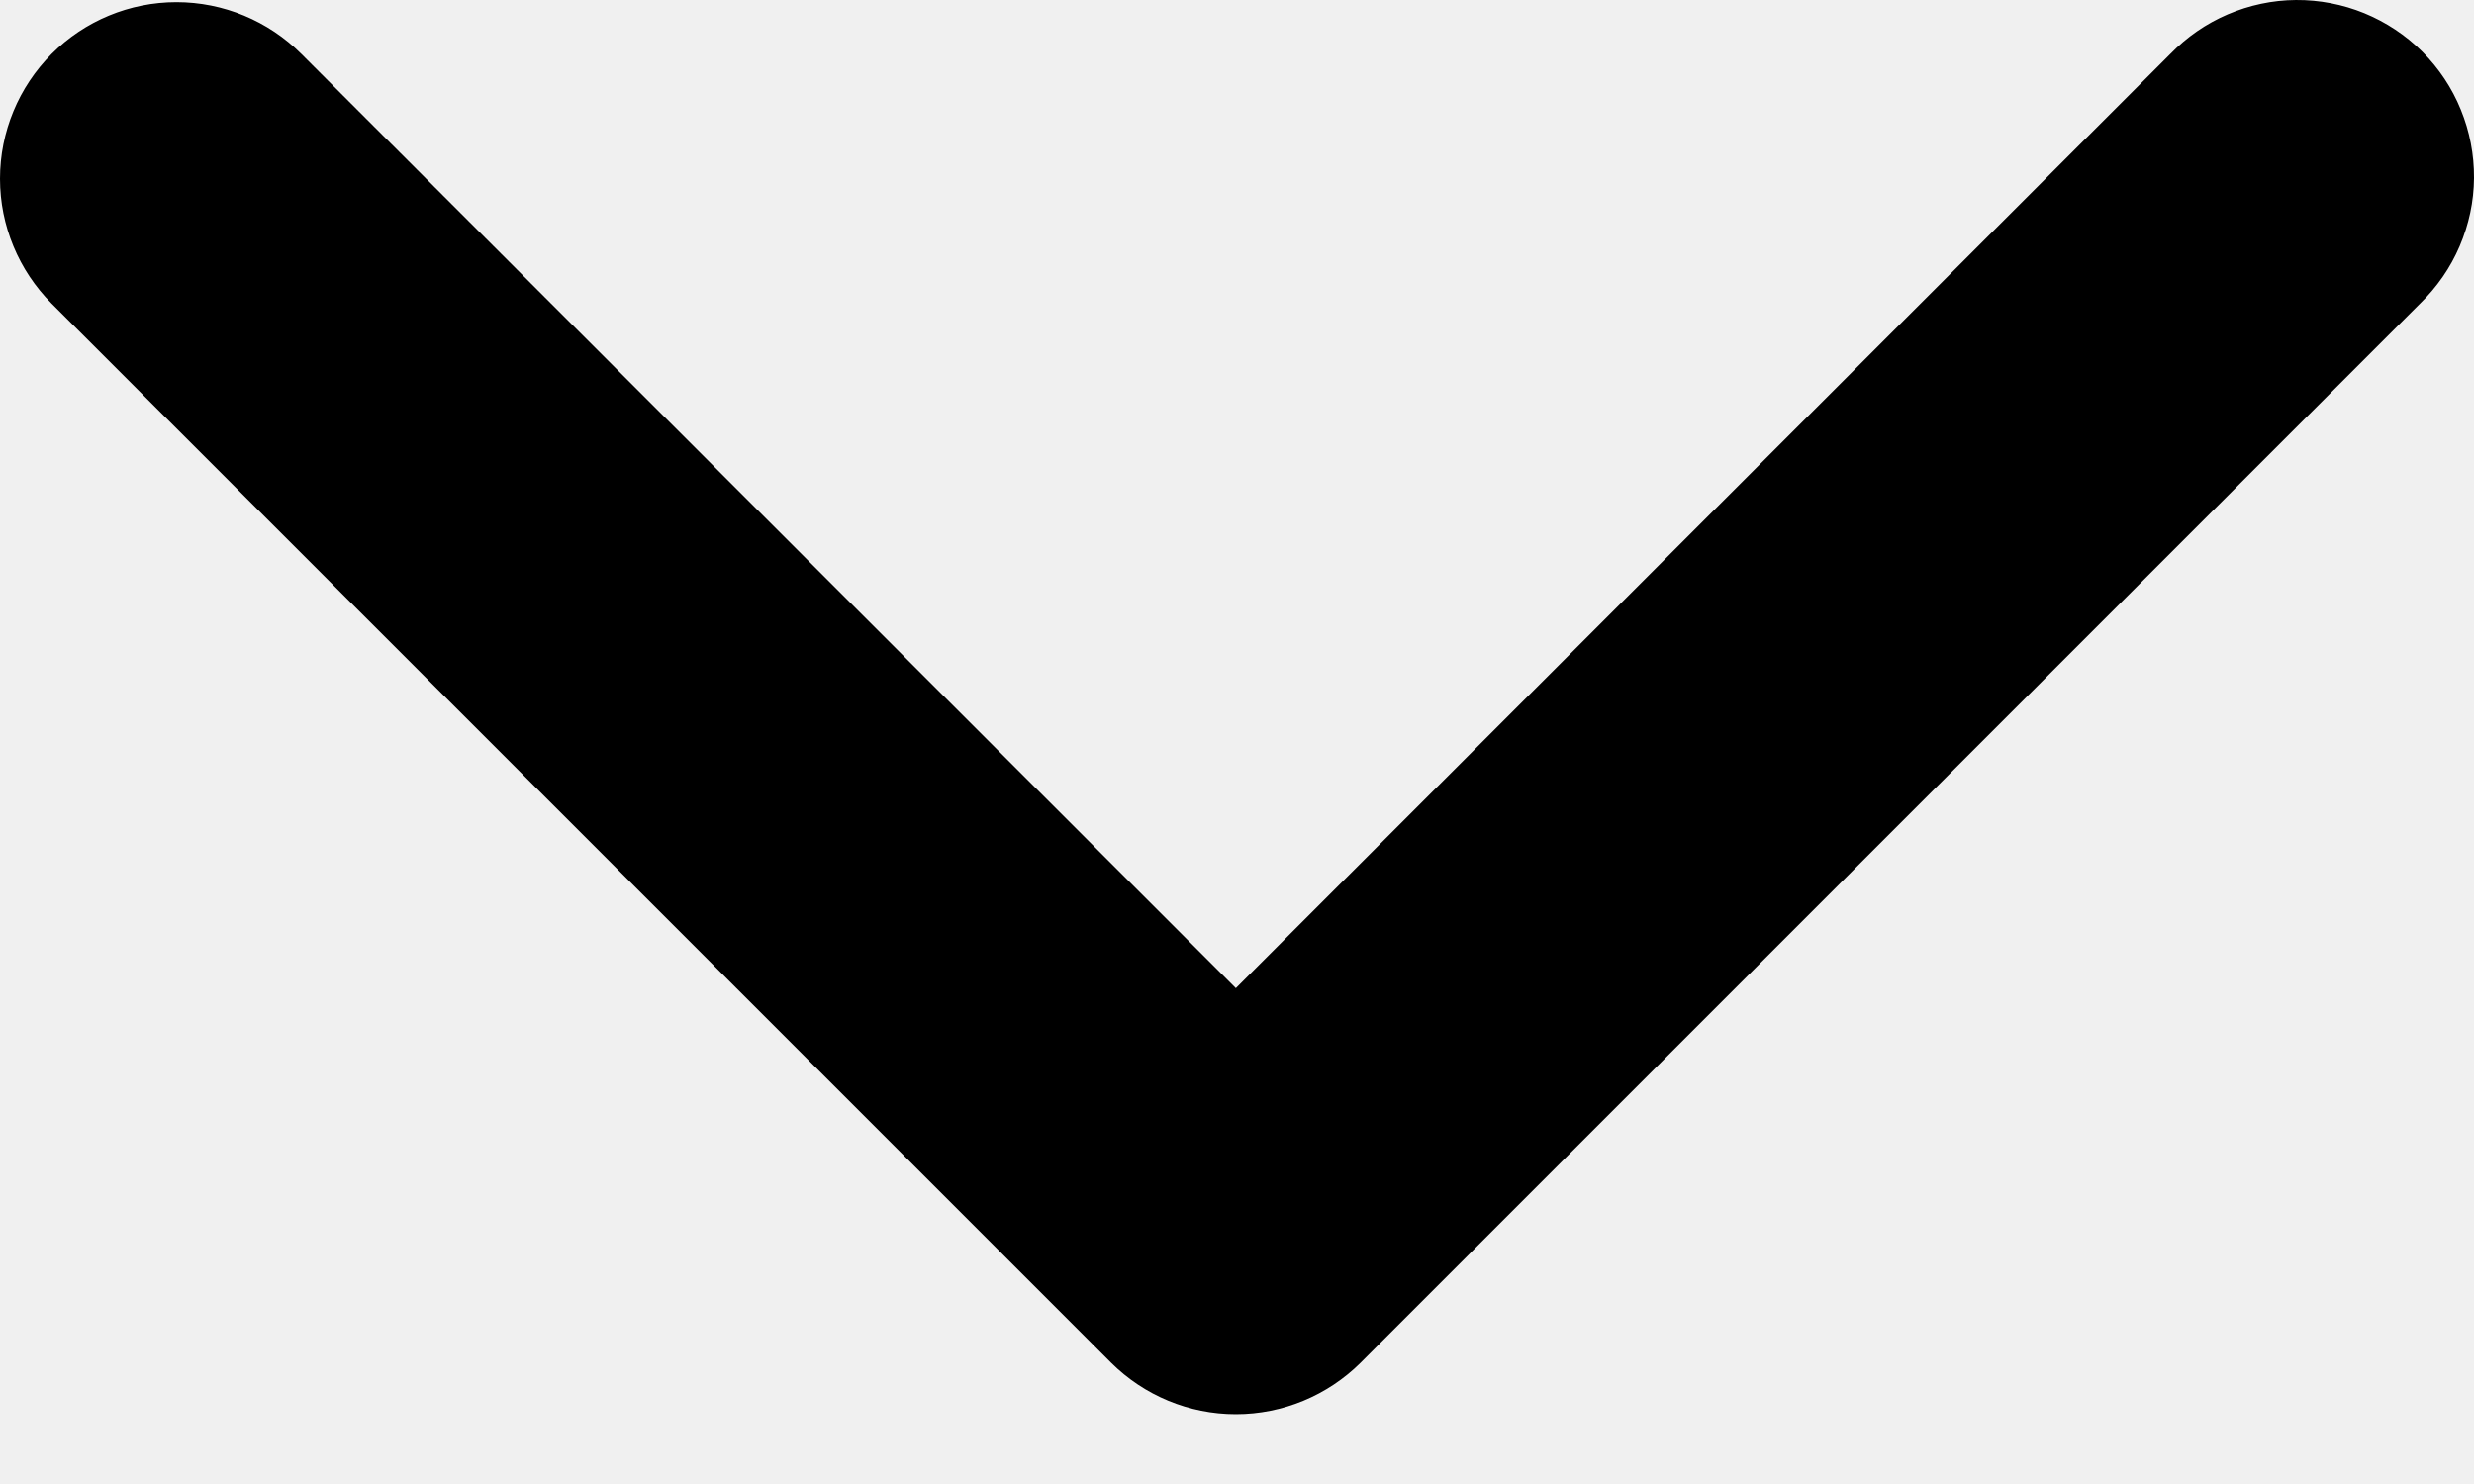
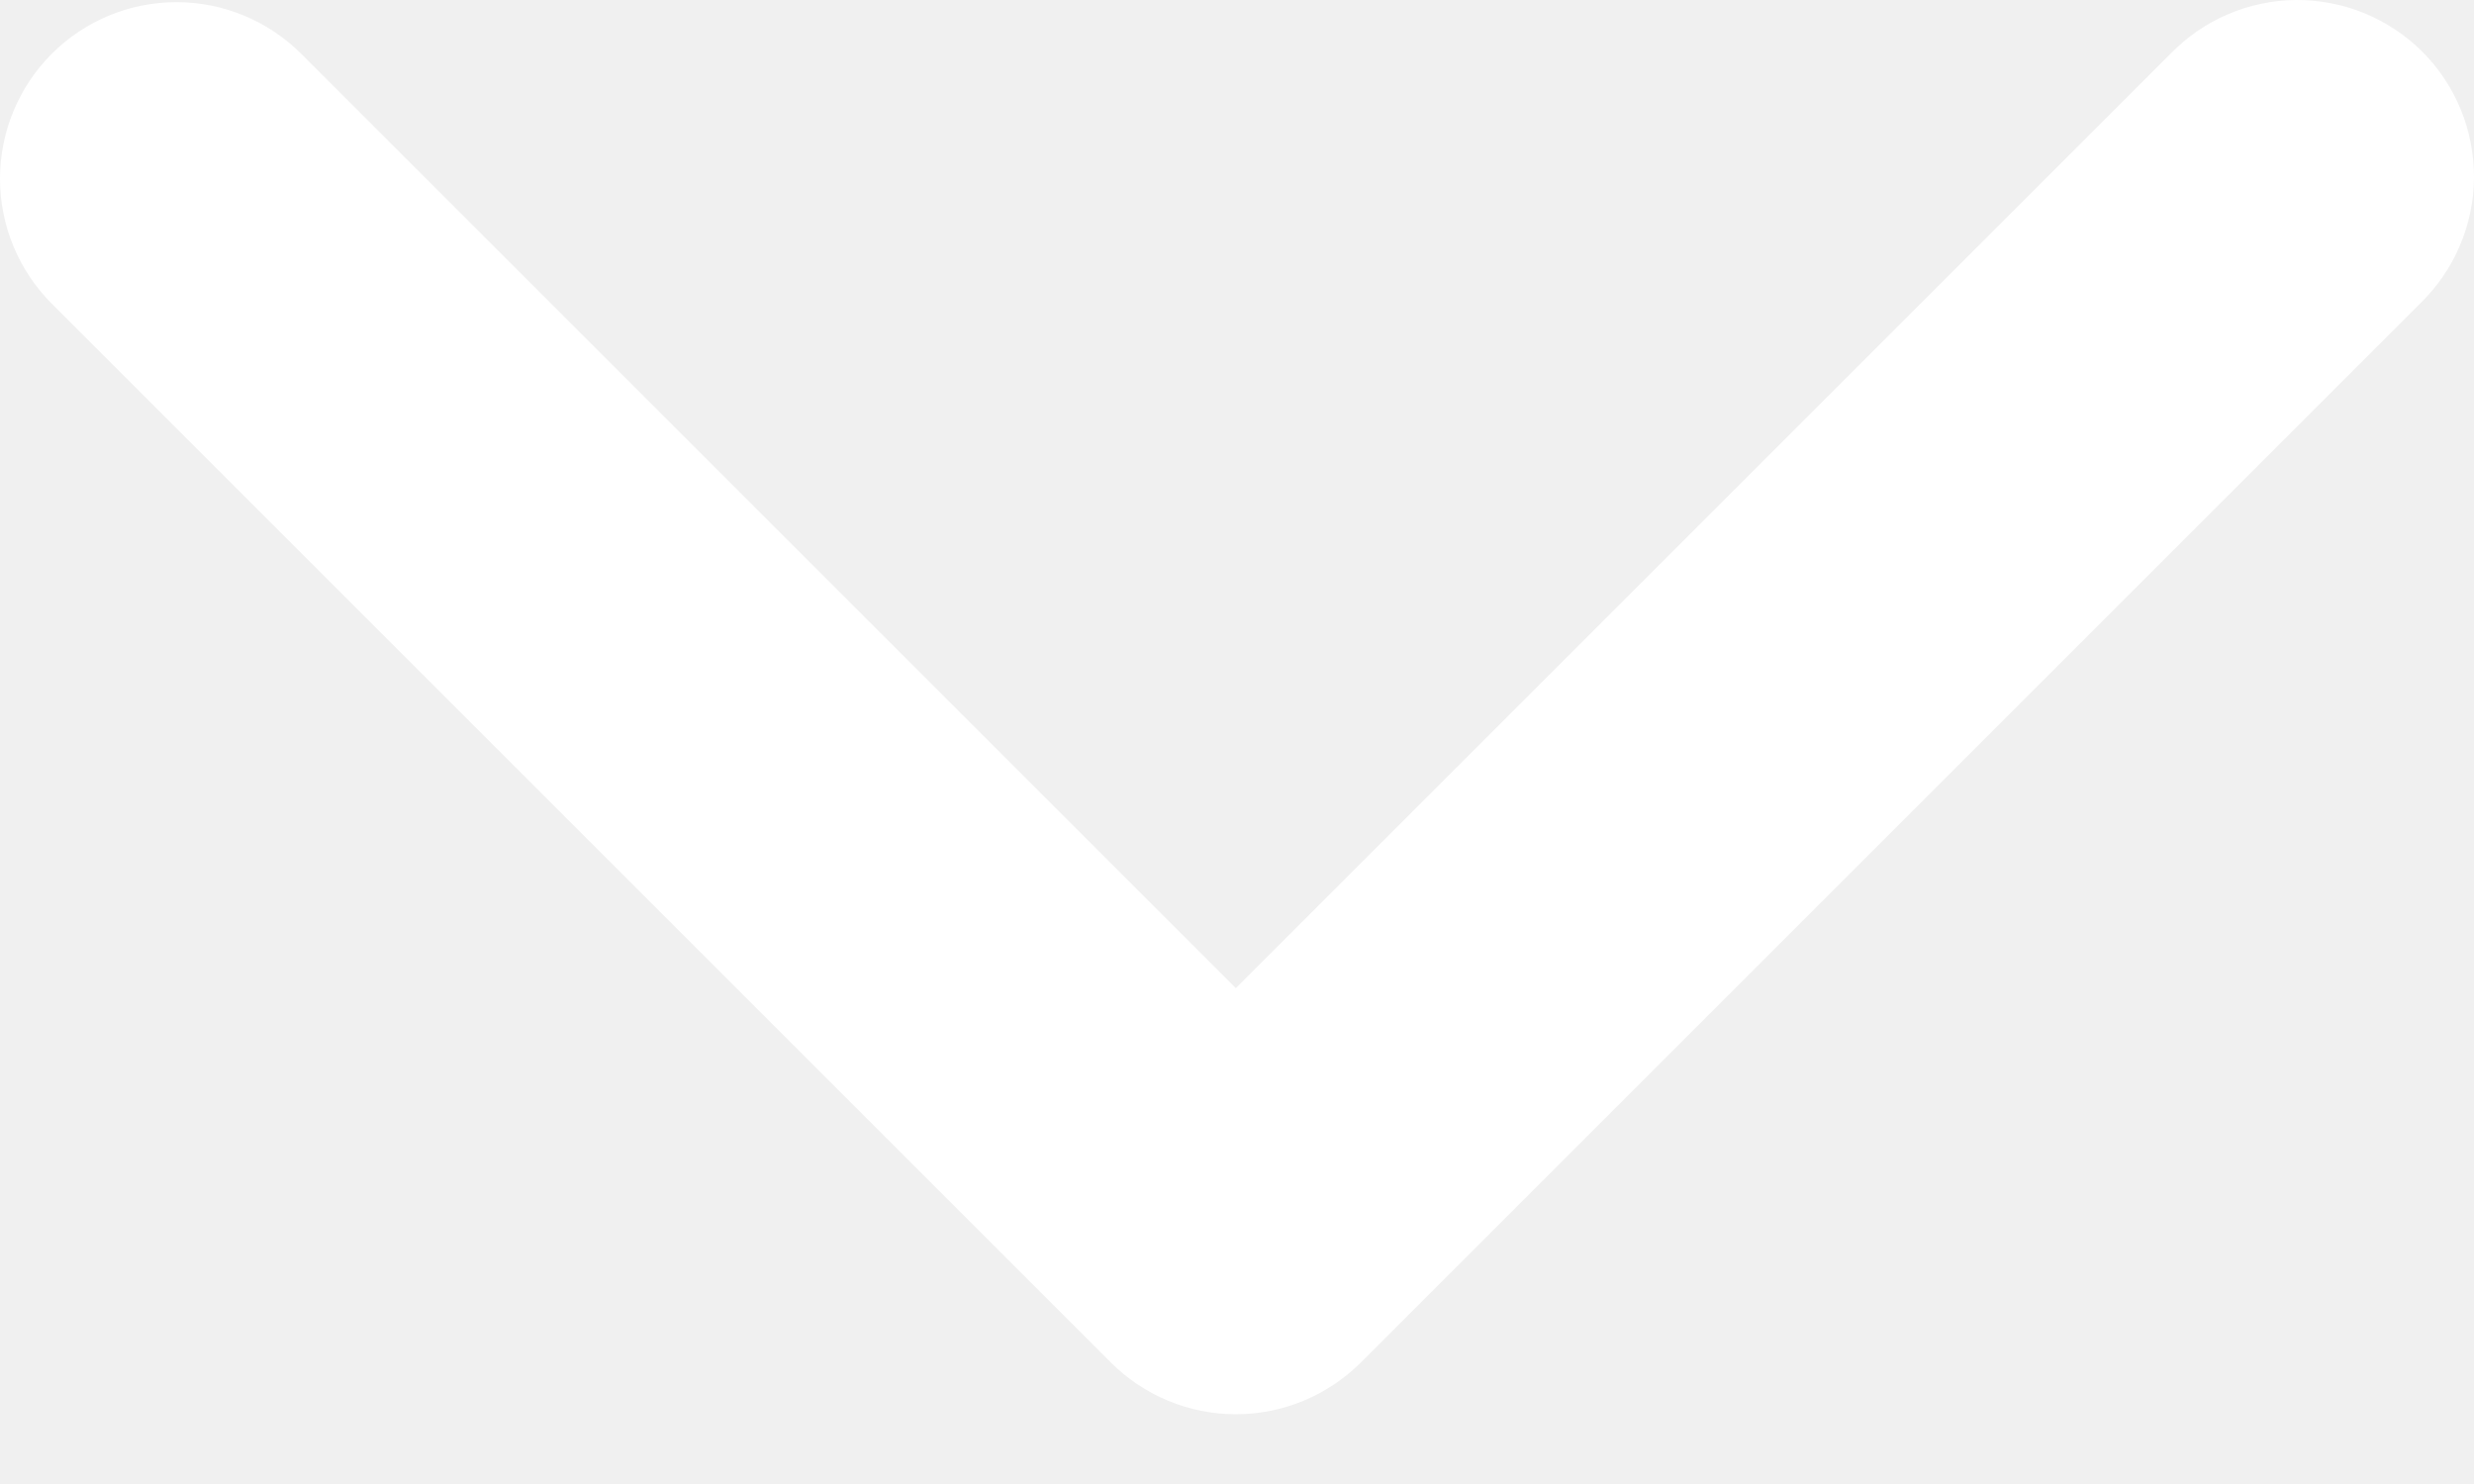
<svg xmlns="http://www.w3.org/2000/svg" width="15" height="9" viewBox="0 0 15 9" fill="none">
-   <path d="M0.313 0.327C0.514 0.126 0.786 0.013 1.07 0.013C1.354 0.013 1.626 0.126 1.827 0.327L7.493 5.993L13.159 0.327C13.258 0.225 13.376 0.143 13.507 0.087C13.638 0.031 13.778 0.001 13.92 4.04177e-05C14.062 -0.001 14.203 0.026 14.335 0.08C14.466 0.134 14.586 0.213 14.687 0.314C14.787 0.414 14.867 0.534 14.92 0.665C14.974 0.797 15.001 0.938 15 1.08C14.999 1.222 14.969 1.362 14.913 1.493C14.857 1.624 14.775 1.742 14.673 1.841L8.25 8.264C8.049 8.464 7.777 8.577 7.493 8.577C7.209 8.577 6.937 8.464 6.736 8.264L0.313 1.841C0.113 1.64 0 1.368 0 1.084C0 0.8 0.113 0.528 0.313 0.327Z" fill="black" />
+   <path d="M0.313 0.327C0.514 0.126 0.786 0.013 1.07 0.013C1.354 0.013 1.626 0.126 1.827 0.327L7.493 5.993L13.159 0.327C13.258 0.225 13.376 0.143 13.507 0.087C13.638 0.031 13.778 0.001 13.92 4.04177e-05C14.062 -0.001 14.203 0.026 14.335 0.08C14.466 0.134 14.586 0.213 14.687 0.314C14.787 0.414 14.867 0.534 14.92 0.665C14.974 0.797 15.001 0.938 15 1.08C14.999 1.222 14.969 1.362 14.913 1.493C14.857 1.624 14.775 1.742 14.673 1.841L8.25 8.264C8.049 8.464 7.777 8.577 7.493 8.577C7.209 8.577 6.937 8.464 6.736 8.264L0.313 1.841C0.113 1.64 0 1.368 0 1.084C0 0.8 0.113 0.528 0.313 0.327Z" fill="white" />
</svg>
